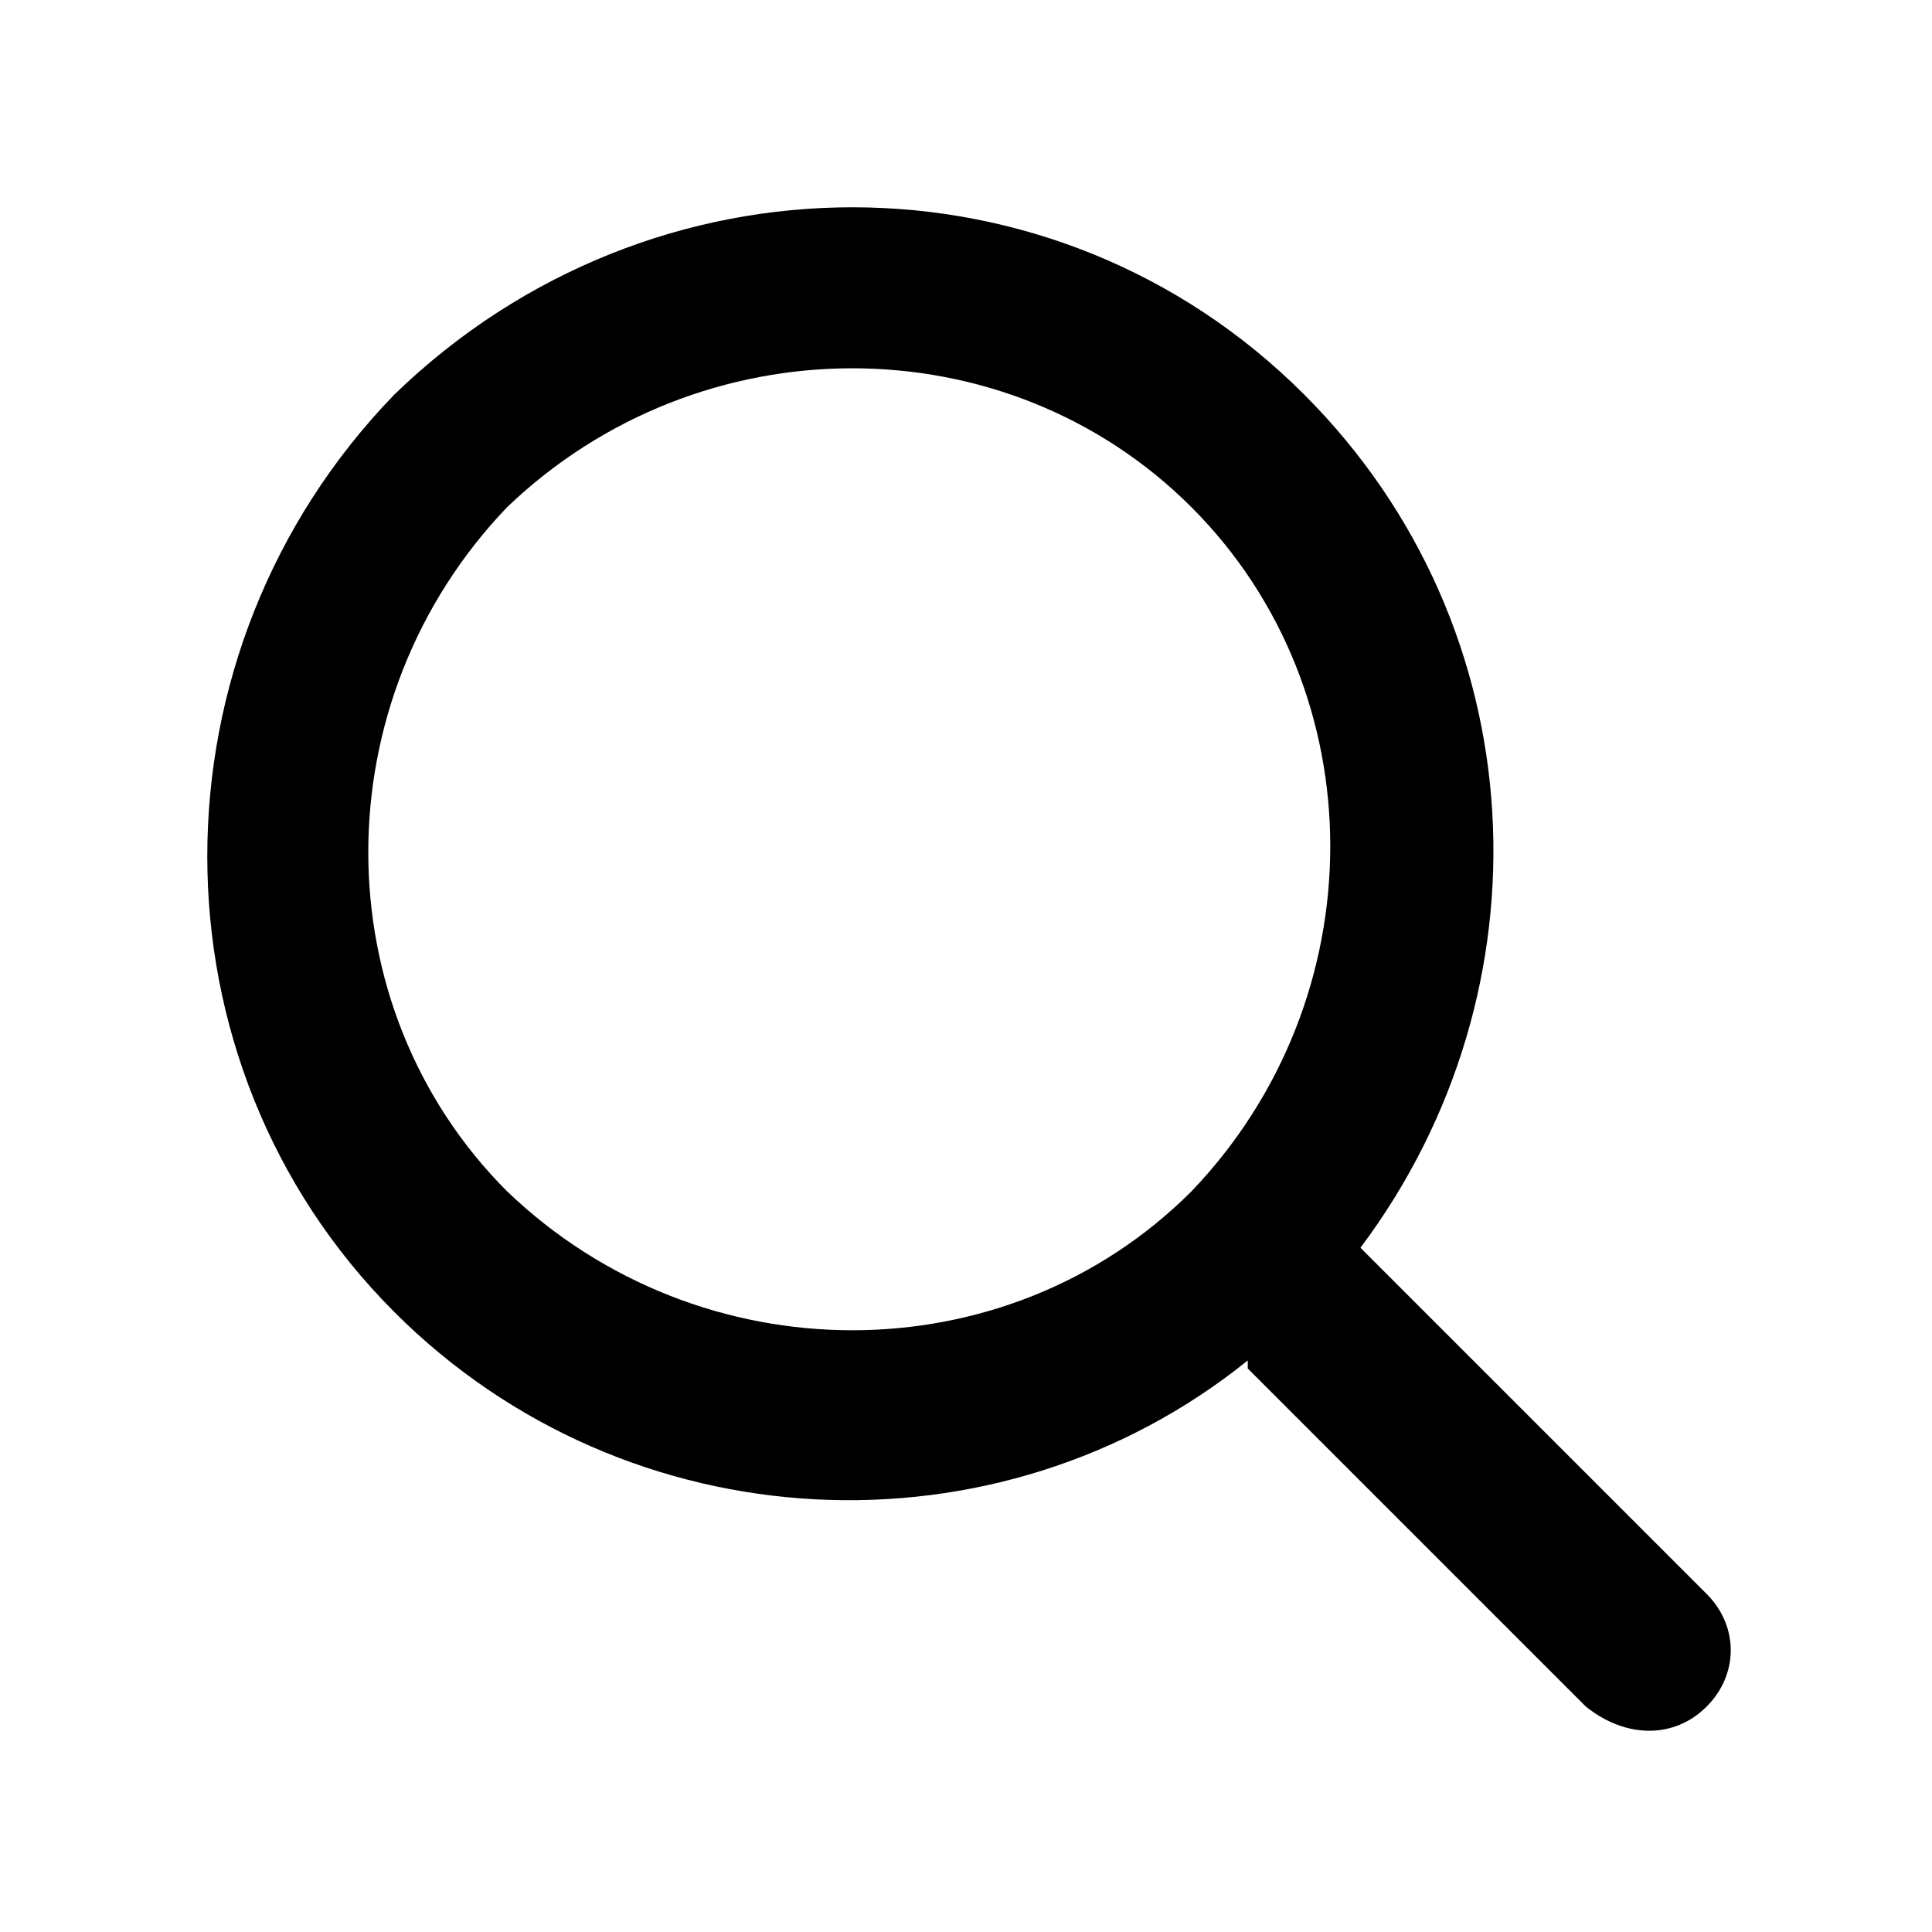
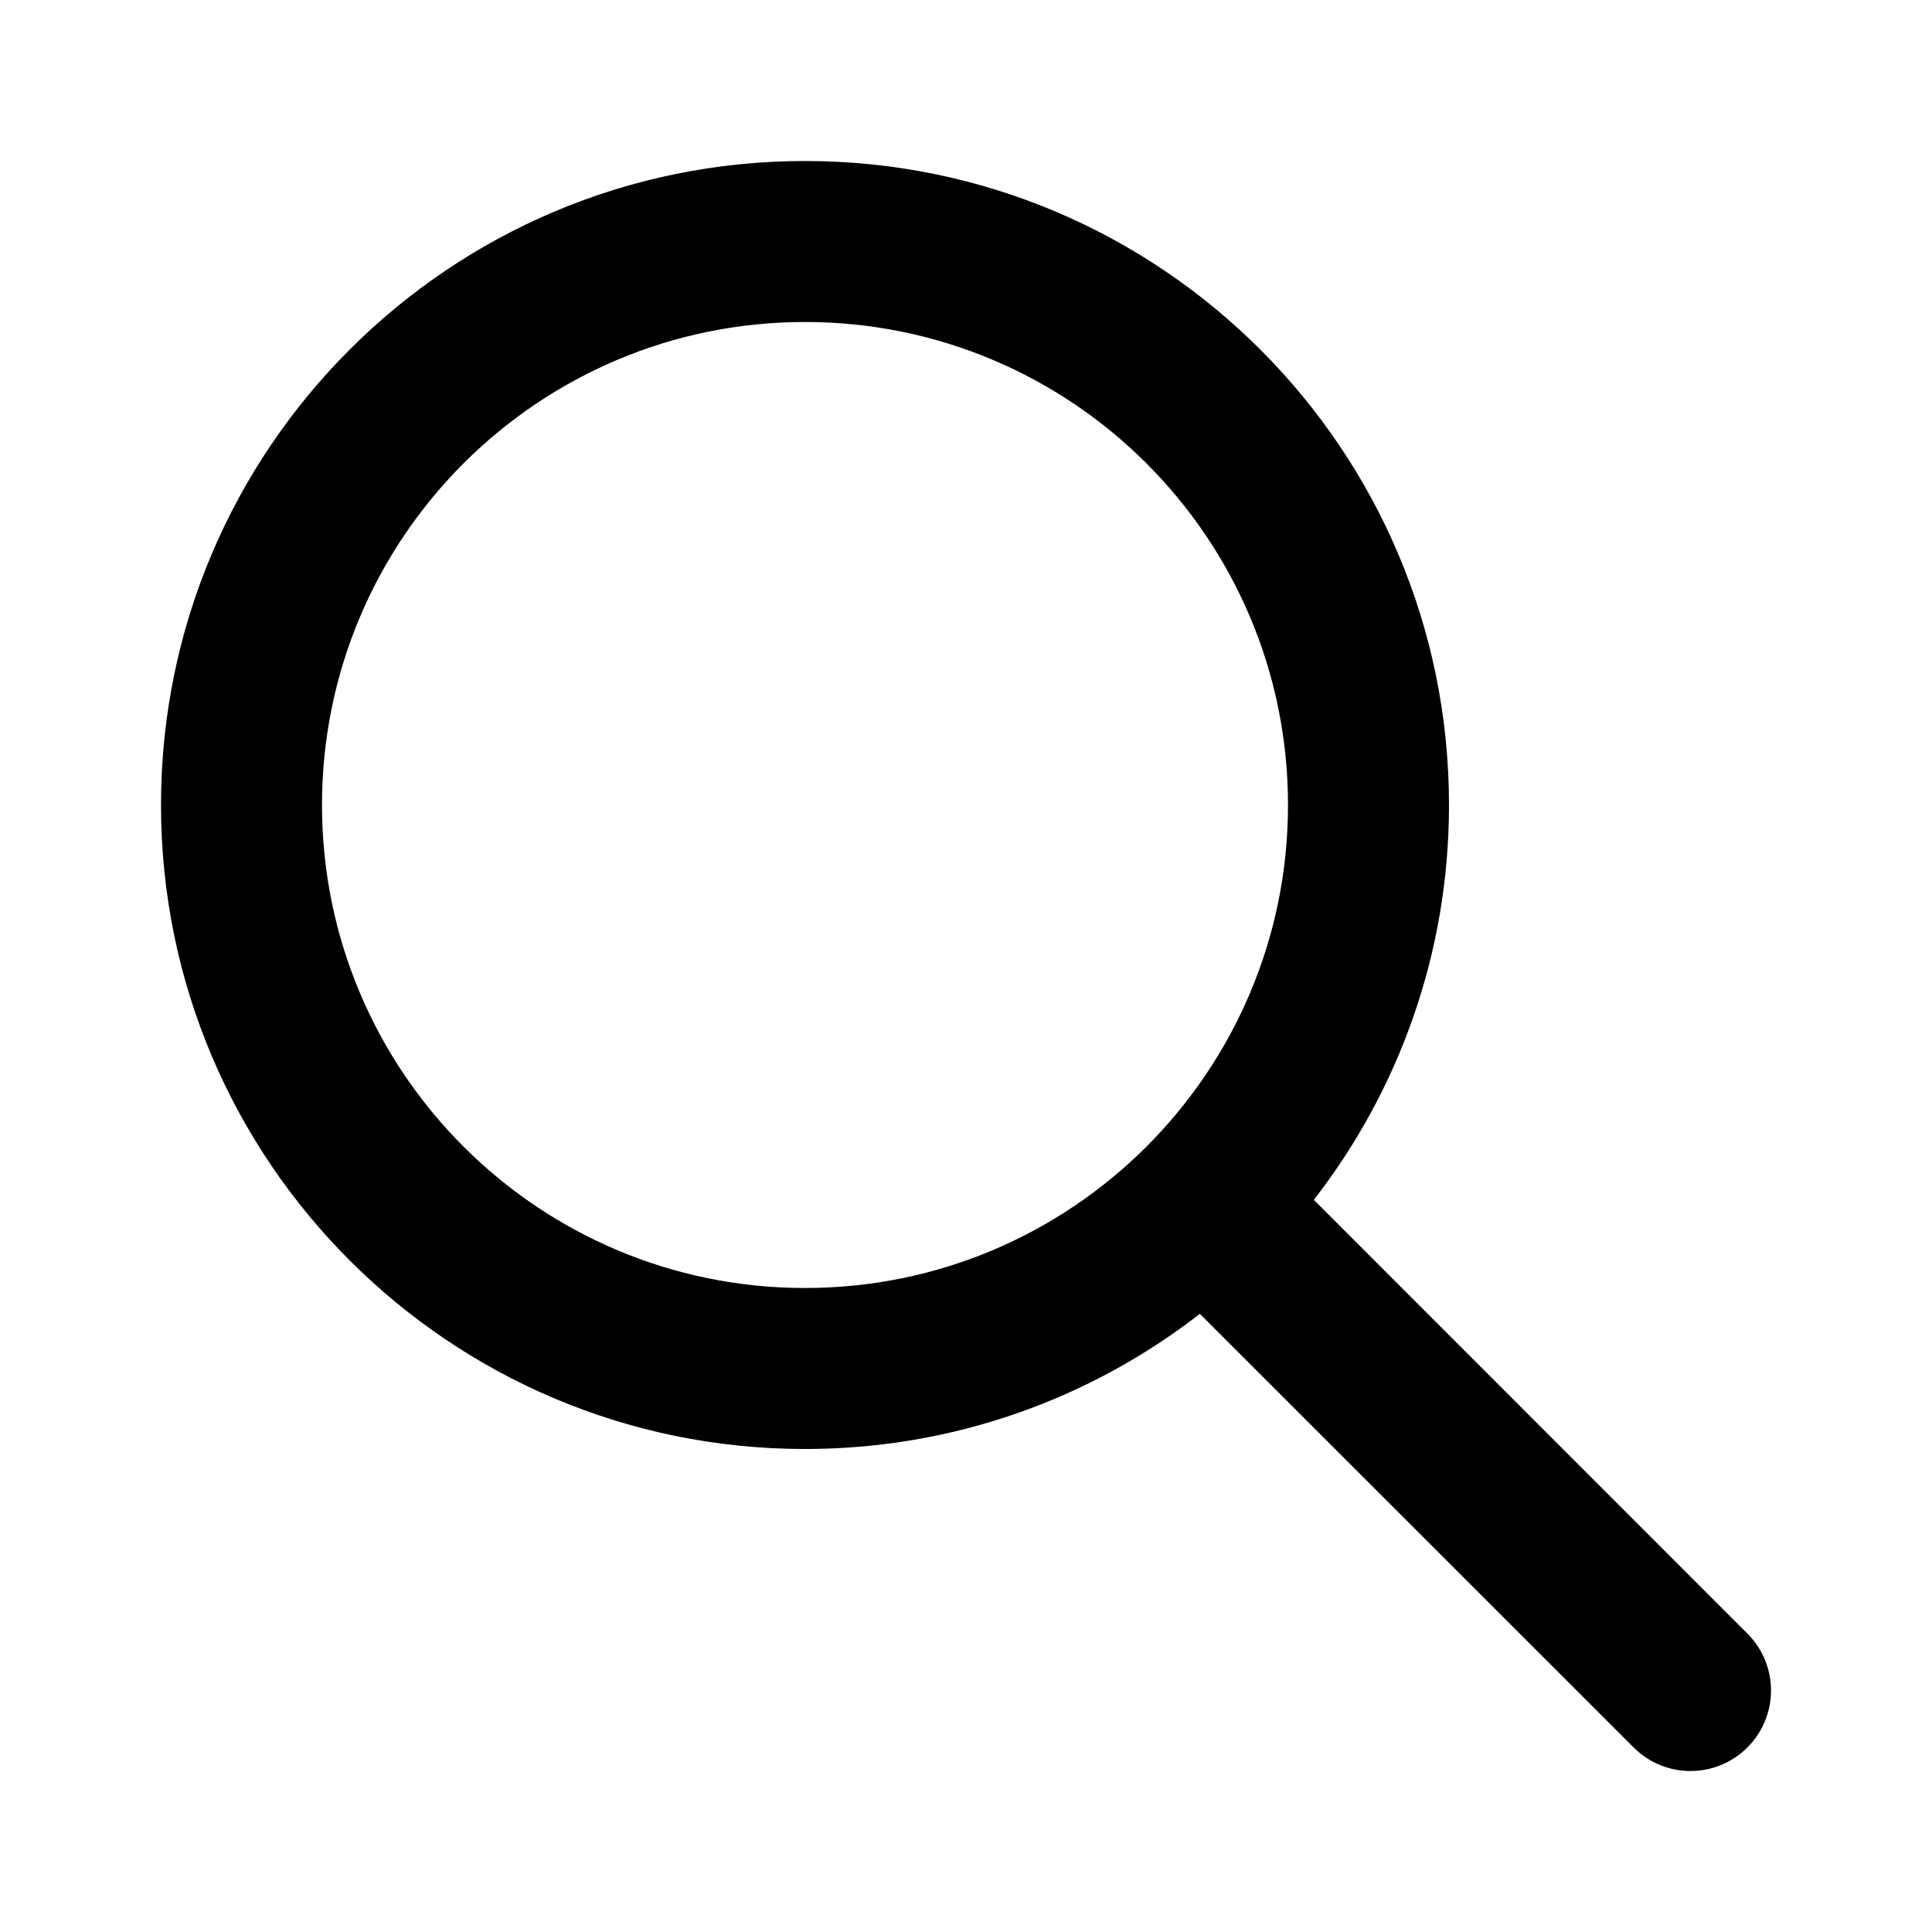
- <svg xmlns="http://www.w3.org/2000/svg" viewBox="0 0 24 24" width="24" height="24">
-   <path d="M16.9,15.5c2.4-3.2,2.2-7.7-0.7-10.6c-3.1-3.1-8.1-3.1-11.3,0c-3.1,3.2-3.1,8.3,0,11.4     c2.9,2.9,7.5,3.1,10.6,0.6c0,0.1,0,0.1,0,0.1l4.2,4.2c0.5,0.4,1.1,0.4,1.5,0c0.4-0.4,0.4-1,0-1.4L16.9,15.5     C16.9,15.5,16.9,15.5,16.9,15.5L16.9,15.5z M14.8,6.3c2.3,2.3,2.3,6.1,0,8.5c-2.3,2.3-6.1,2.3-8.5,0C4,12.5,4,8.7,6.3,6.3     C8.7,4,12.5,4,14.8,6.3z" />
+ <svg xmlns="http://www.w3.org/2000/svg" width="24px" height="24px" viewBox="0 0 24 24" version="1.1">
+   <g id="frach-icon-search">
+     <path d="M10,2 C14.418,2 18,5.582 18,10 C18,11.848 17.373,13.55 16.321,14.905 L21.707,20.293 C22.098,20.683 22.098,21.317 21.707,21.707 C21.317,22.098 20.683,22.098 20.293,21.707 L14.905,16.321 C13.55,17.373 11.848,18 10,18 C5.582,18 2,14.418 2,10 C2,5.582 5.582,2 10,2 Z M10,4 C6.686,4 4,6.686 4,10 C4,13.314 6.686,16 10,16 C13.314,16 16,13.314 16,10 C16,6.686 13.314,4 10,4 Z" />
+   </g>
</svg>
